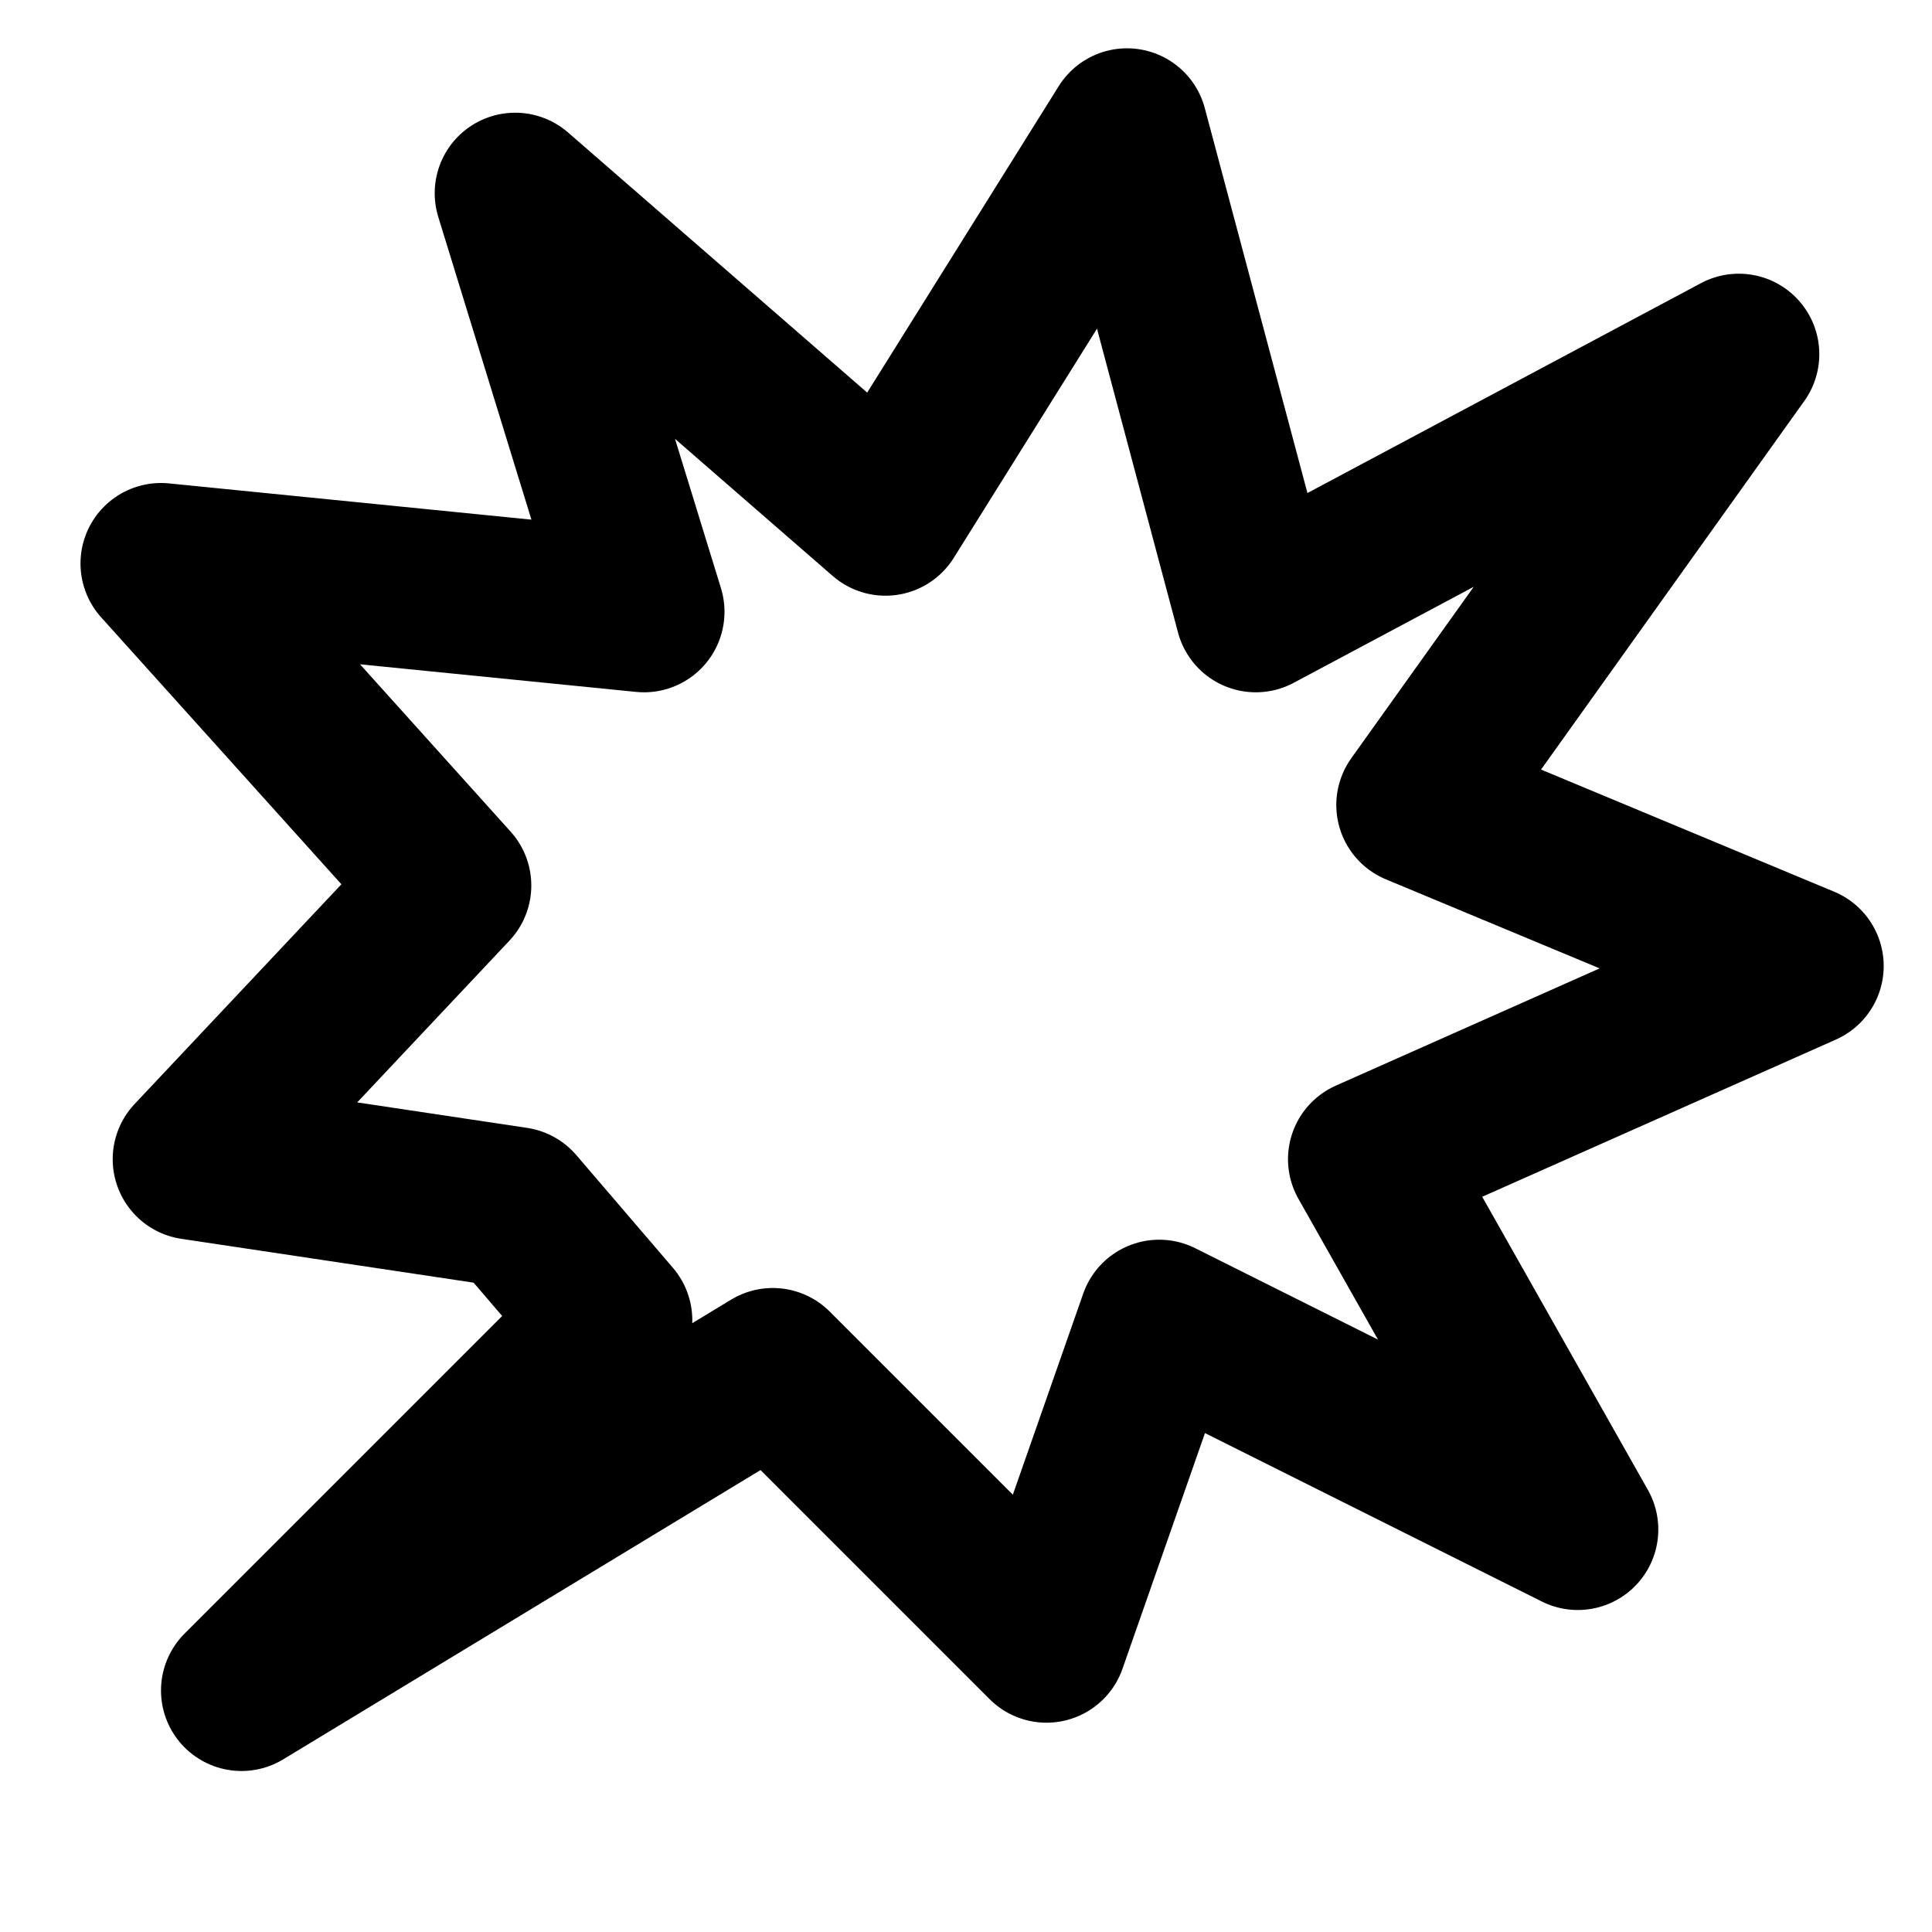
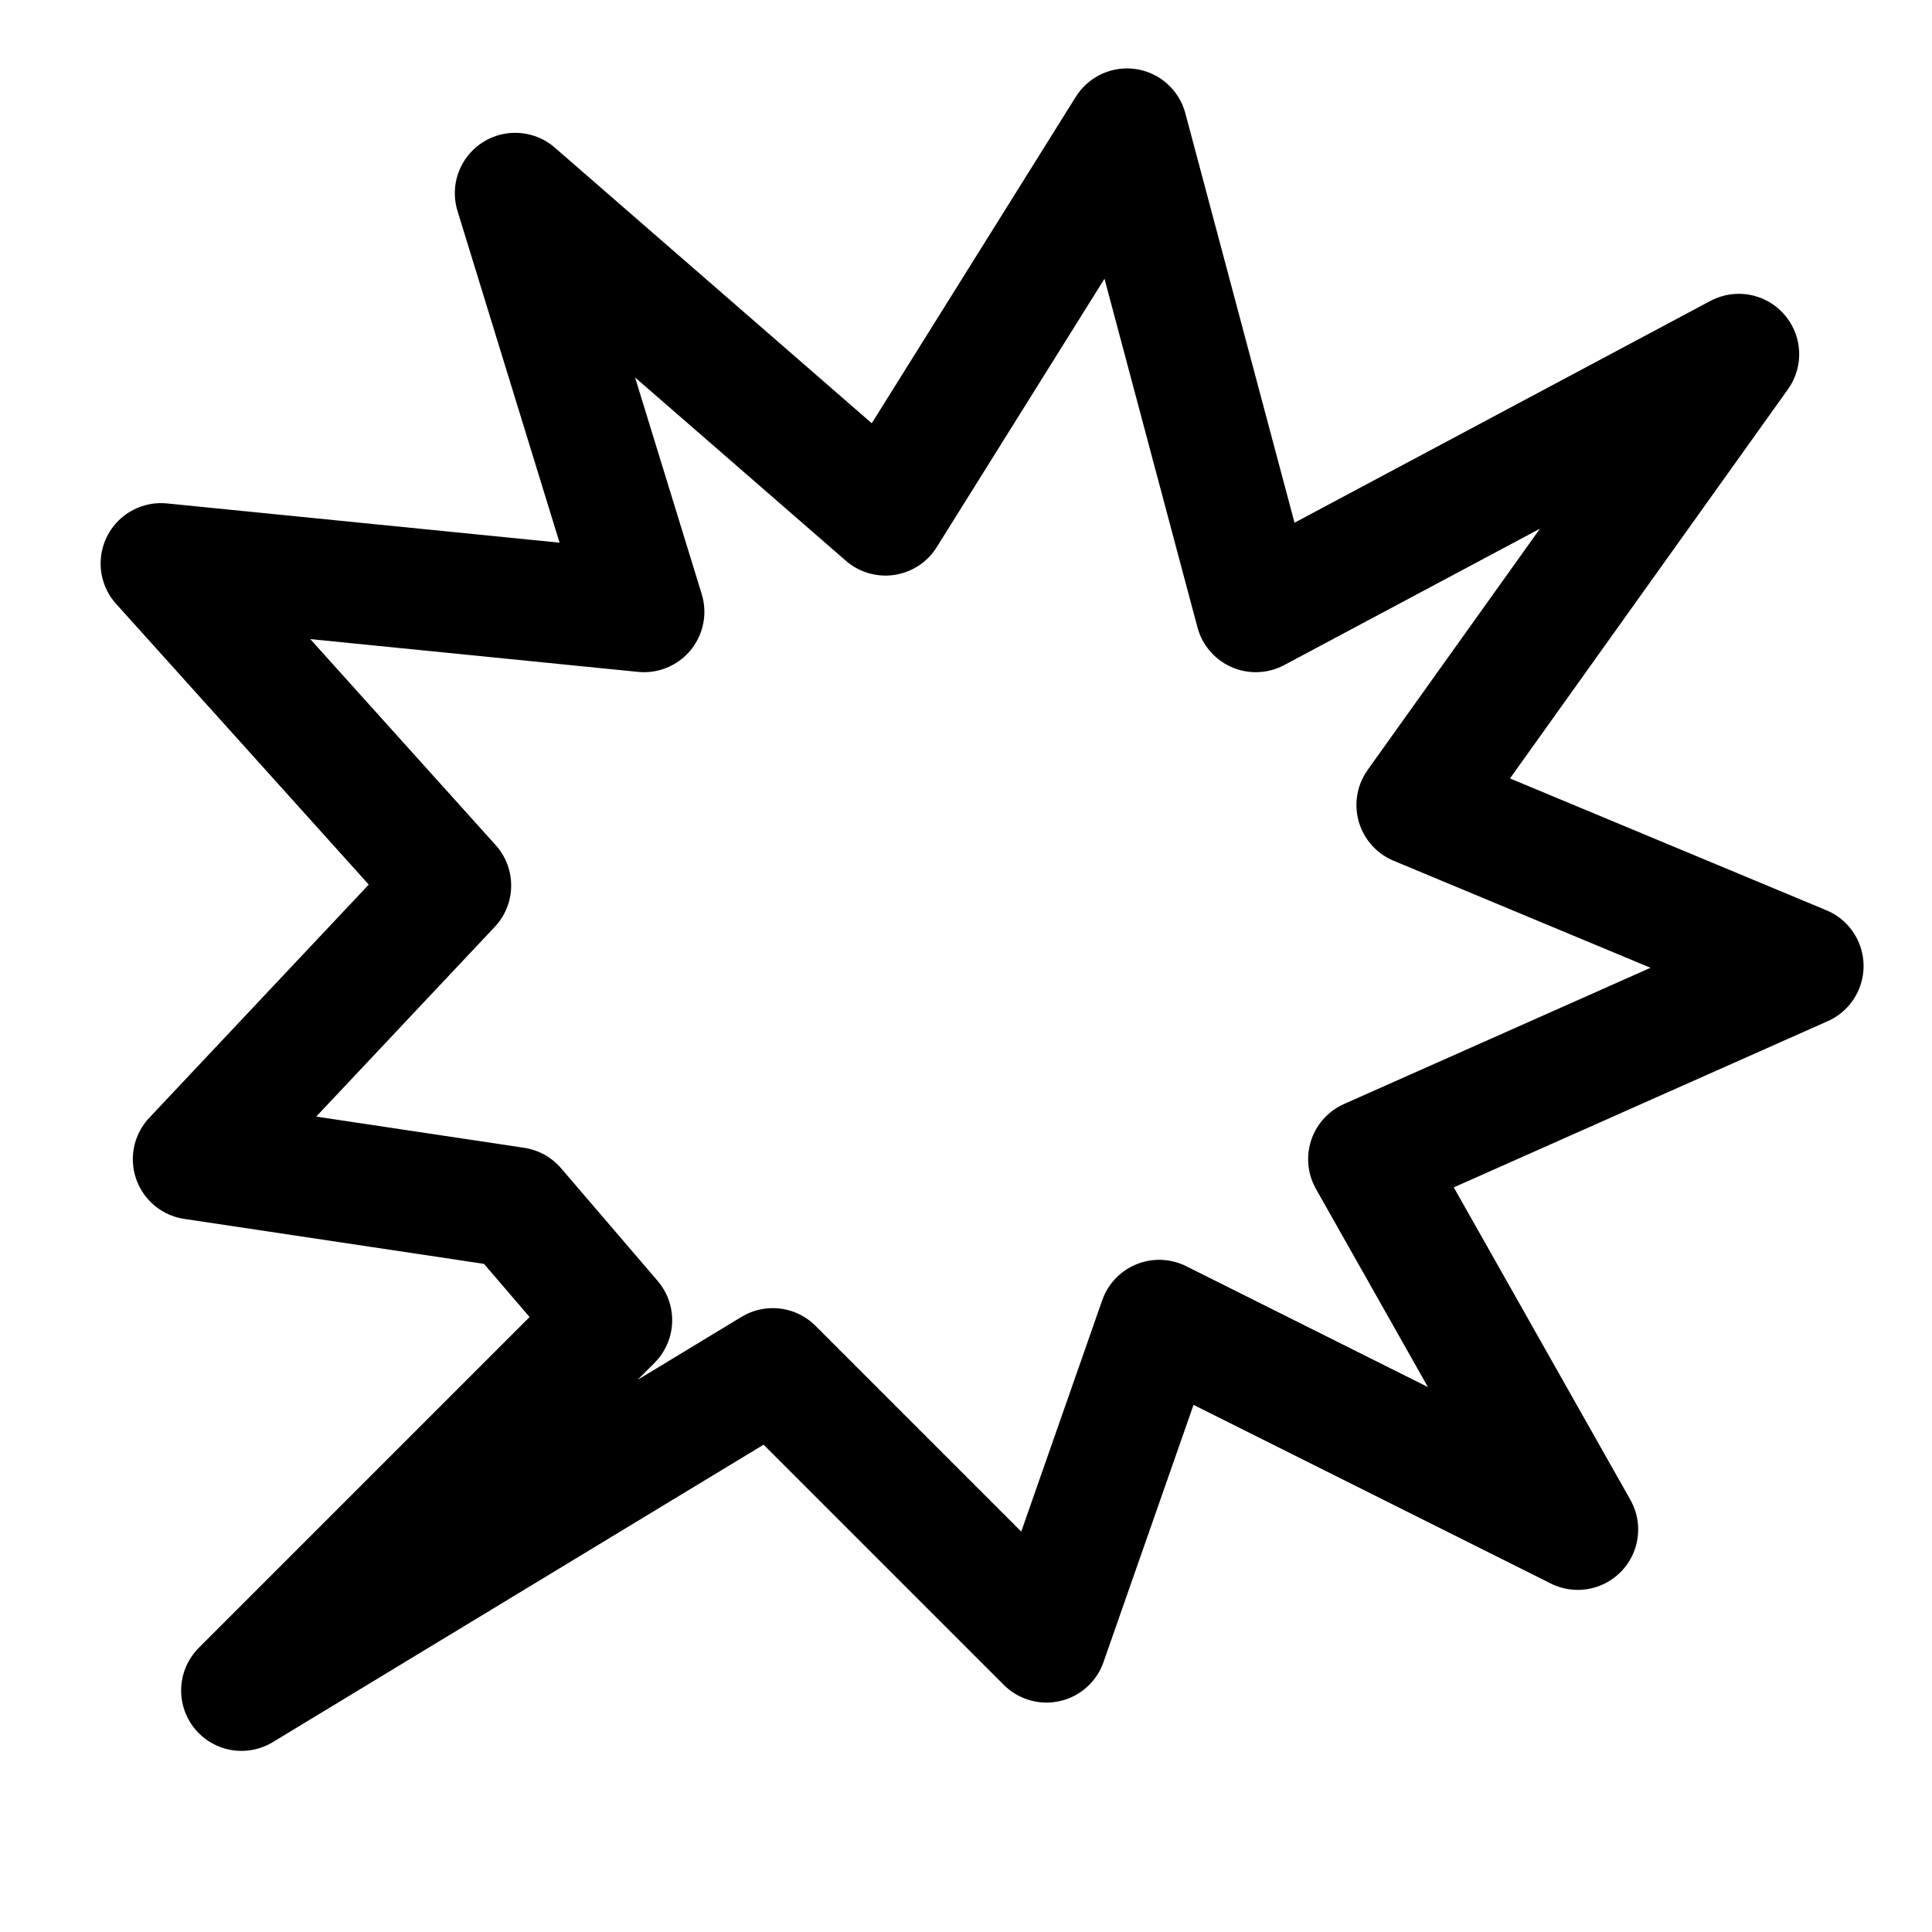
<svg xmlns="http://www.w3.org/2000/svg" viewBox="0 0 24 24" fill="none" stroke="currentColor" stroke-width="2" stroke-linecap="round" stroke-linejoin="round">
-   <path d="M 7.6,16.4            L 3,21            L 9.6,17            L 13,20.4            L 14.4,16.4            L 19.6,19            L 17,14.4            L 22.4,12            L 17.6,10            L 21.6,4.4            L 15.6,7.6            L 14,1.6            L 11,6.4            L 6.4,2.4            L 8,7.6            L 2,7            L 5.6,11            L 2.4,14.4            L 6.4,15            Z" fill="none" stroke="currentColor" stroke-width="2" stroke-linejoin="round" stroke-linecap="round" />
+   <path d="M 7.6,16.4            L 3,21            L 9.6,17            L 13,20.4            L 14.4,16.4            L 19.6,19            L 17,14.4            L 22.4,12            L 17.6,10            L 21.6,4.4            L 15.6,7.6            L 14,1.6            L 11,6.4            L 6.4,2.4            L 8,7.6            L 2,7            L 5.6,11            L 2.4,14.4            L 6.4,15            Z" fill="none" stroke="currentColor" stroke-width="1.5" stroke-linejoin="round" stroke-linecap="round" />
</svg>
